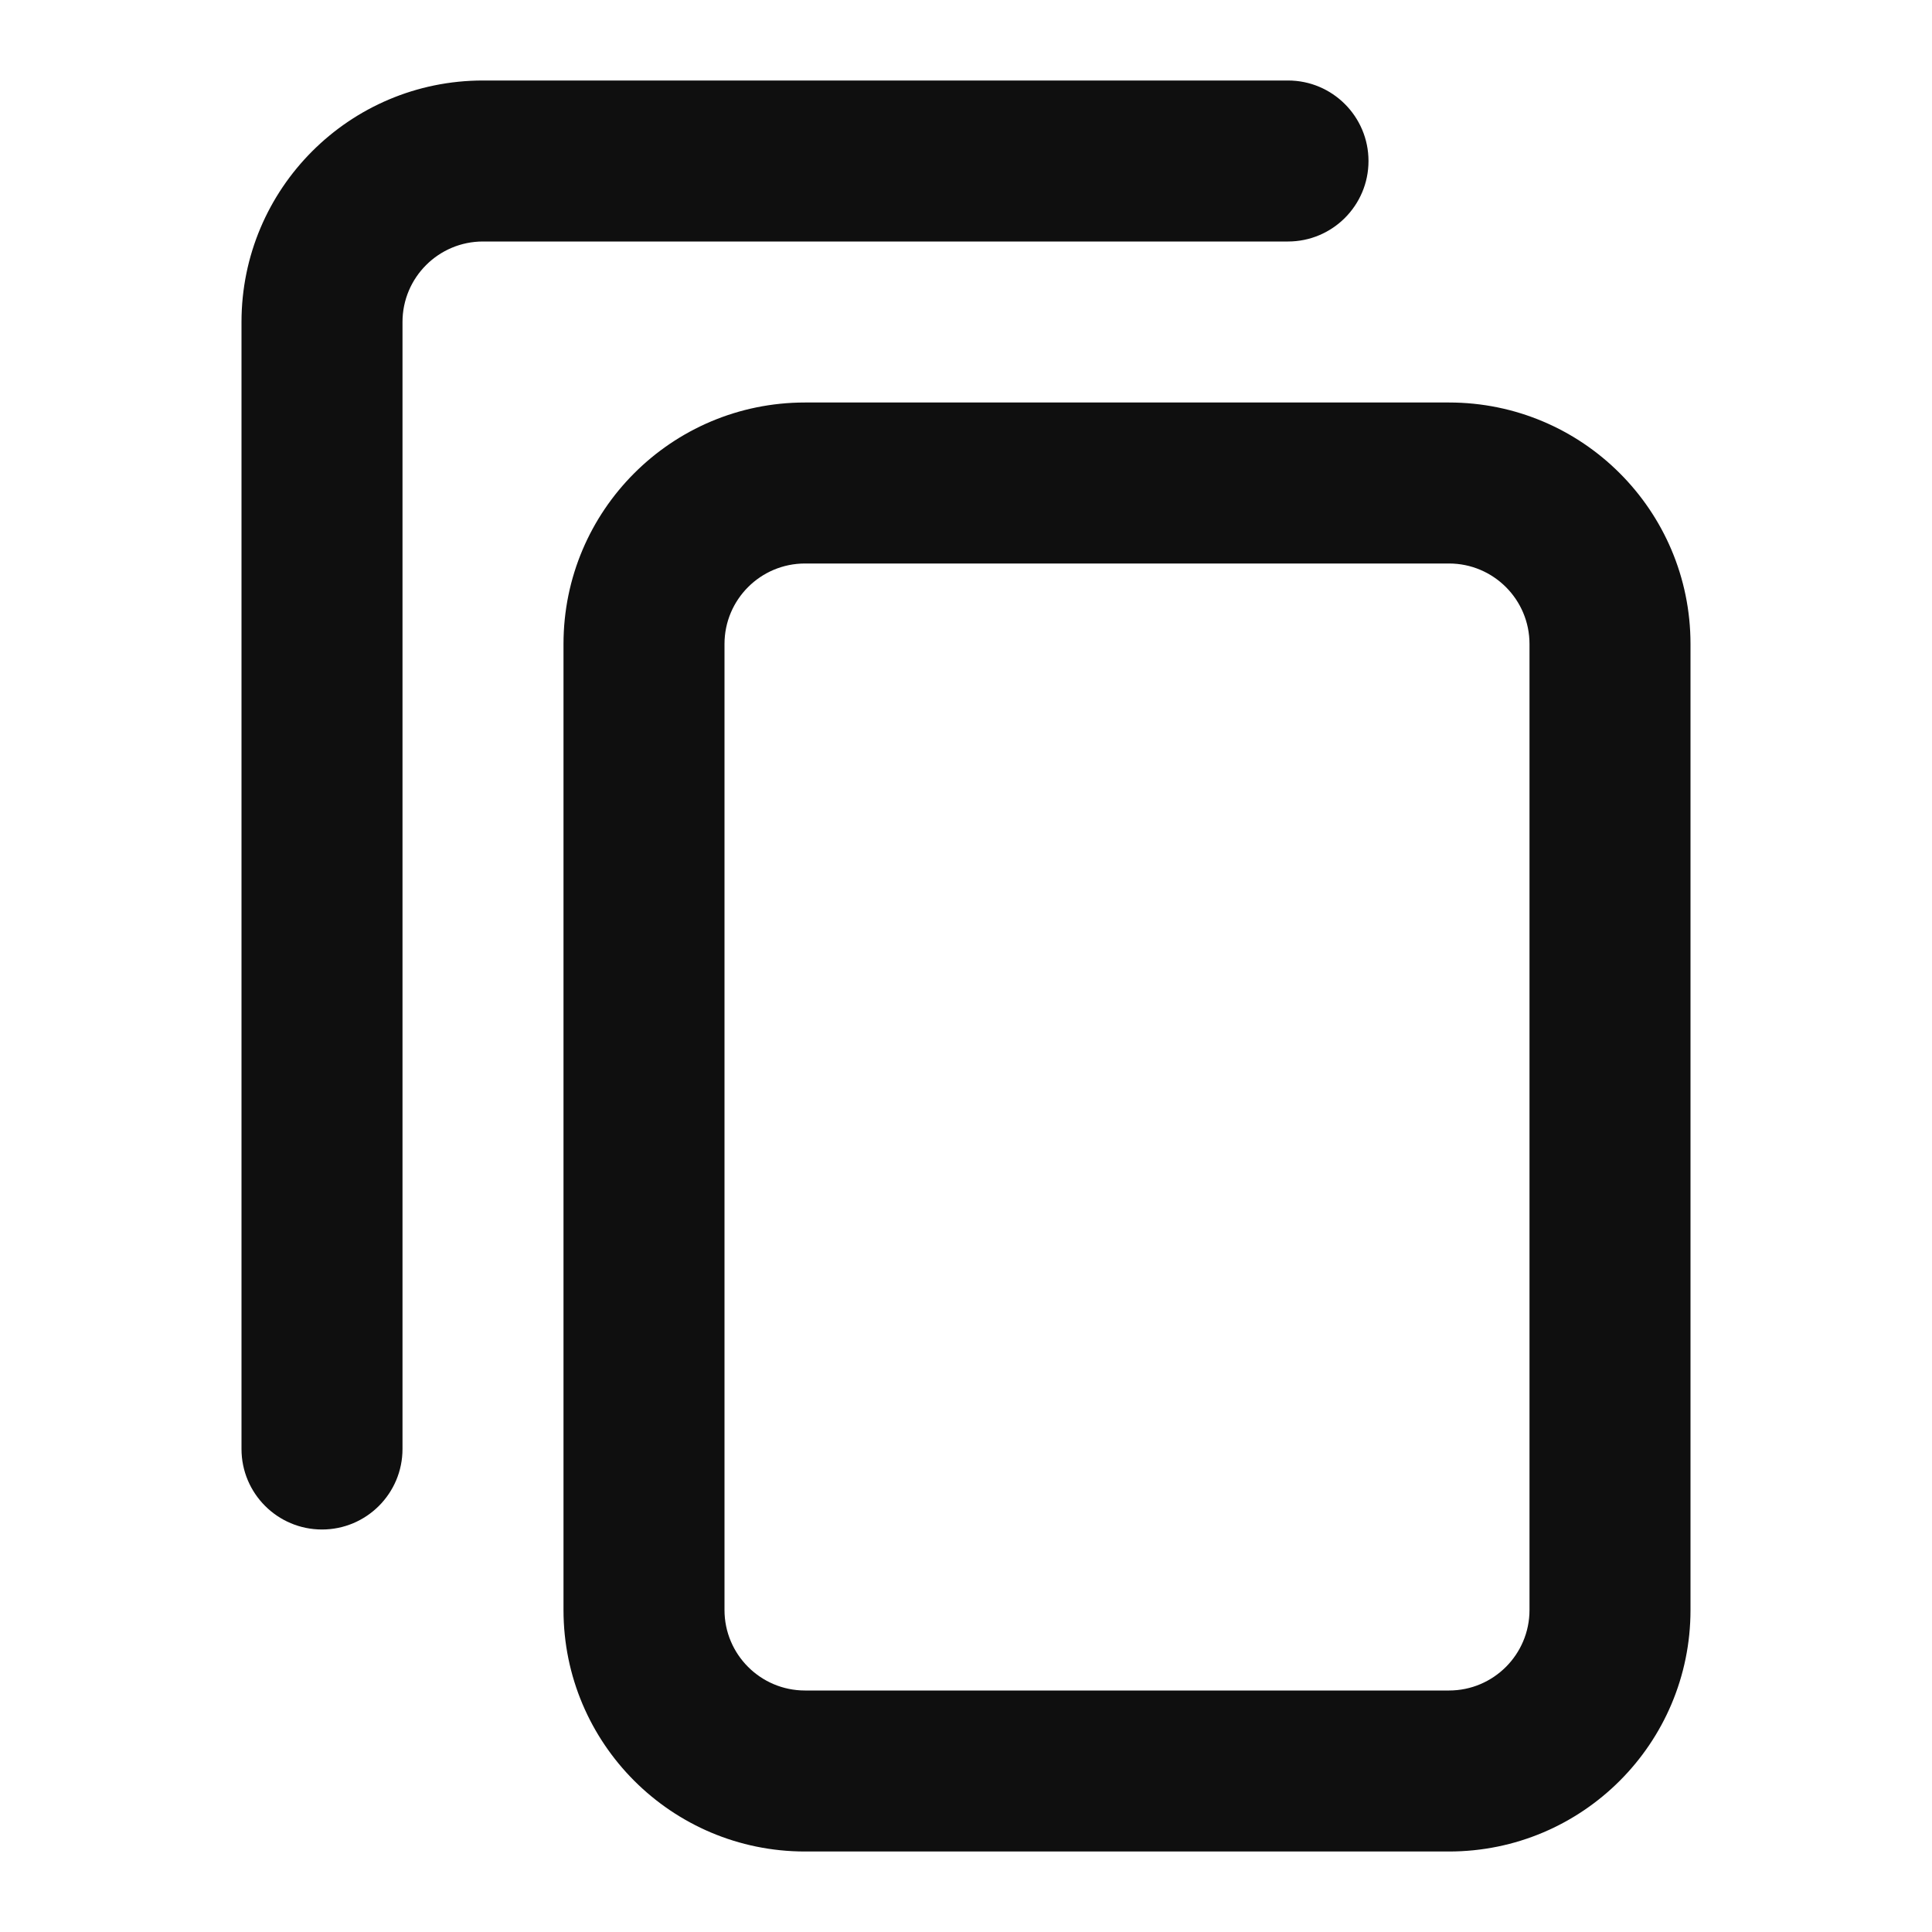
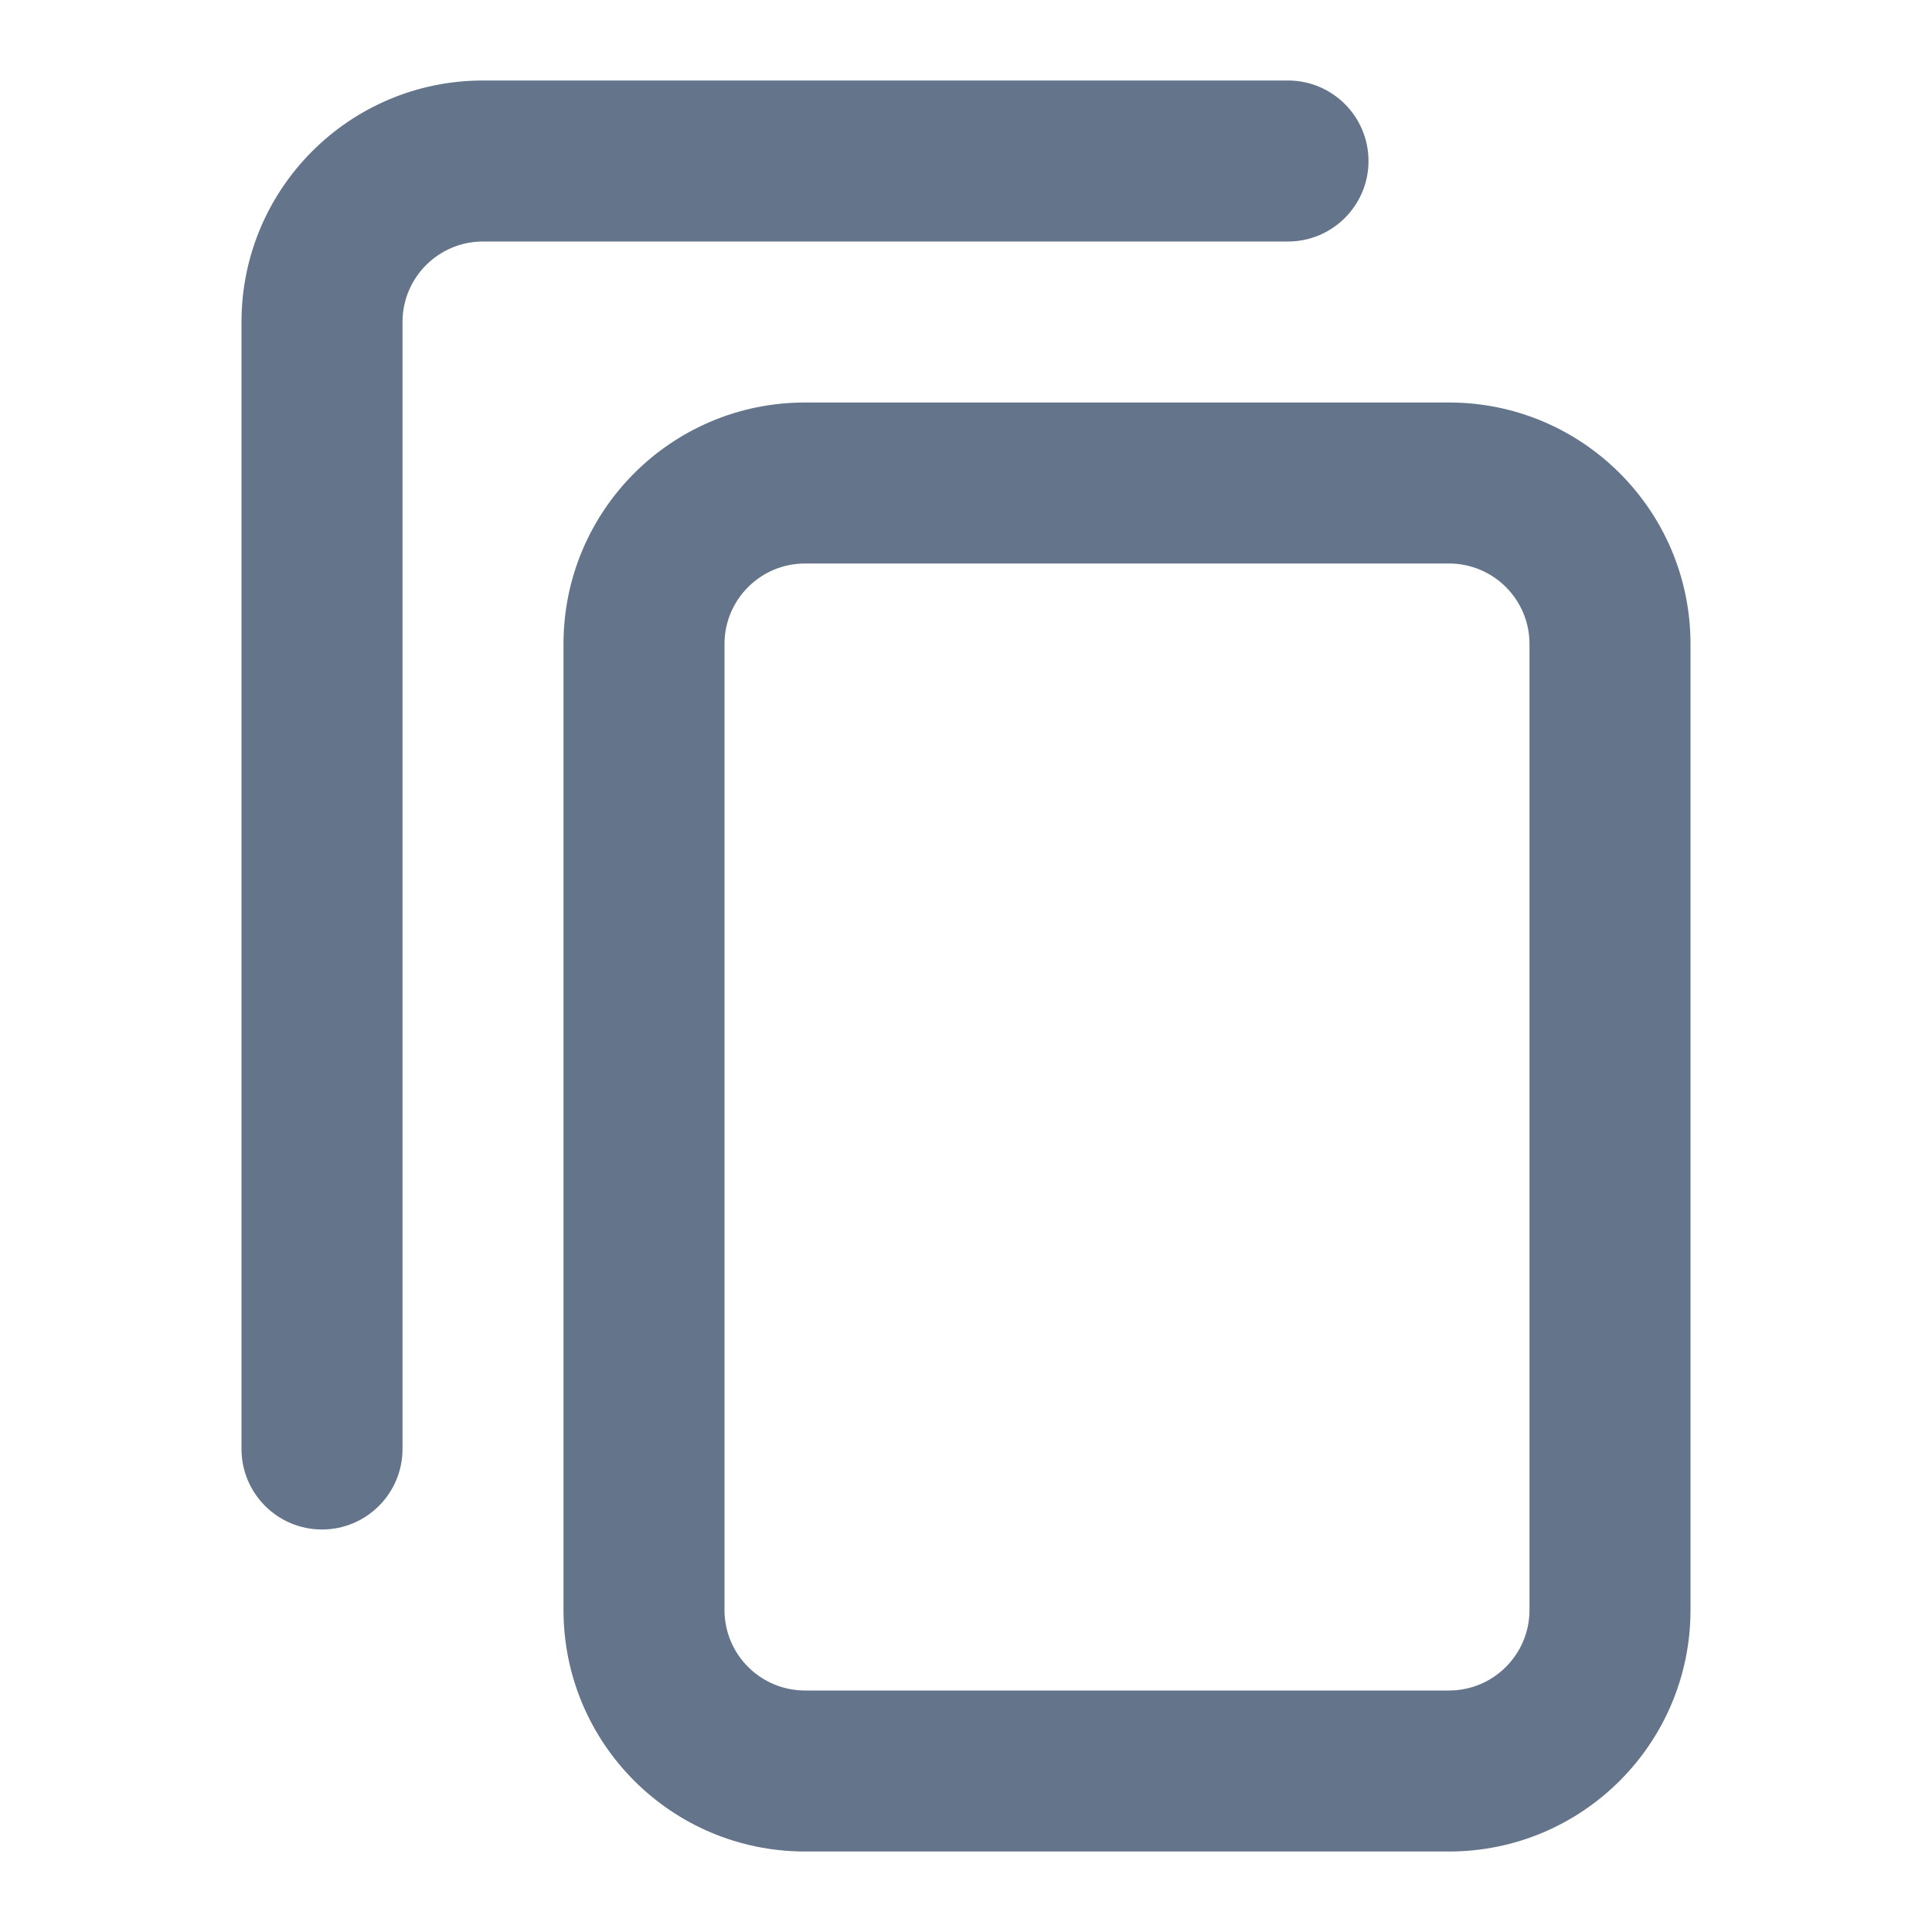
<svg xmlns="http://www.w3.org/2000/svg" width="800px" height="800px" viewBox="0 0 24 24" fill="none">
-   <path fill-rule="evenodd" clip-rule="evenodd" d="M21 8C21 6.343 19.657 5 18 5H10C8.343 5 7 6.343 7 8V20C7 21.657 8.343 23 10 23H18C19.657 23 21 21.657 21 20V8ZM19 8C19 7.448 18.552 7 18 7H10C9.448 7 9 7.448 9 8V20C9 20.552 9.448 21 10 21H18C18.552 21 19 20.552 19 20V8Z" fill="#0F0F0F" />
-   <path d="M6 3H16C16.552 3 17 2.552 17 2C17 1.448 16.552 1 16 1H6C4.343 1 3 2.343 3 4V18C3 18.552 3.448 19 4 19C4.552 19 5 18.552 5 18V4C5 3.448 5.448 3 6 3Z" fill="#0F0F0F" />
+   <path fill-rule="evenodd" clip-rule="evenodd" d="M21 8C21 6.343 19.657 5 18 5H10C8.343 5 7 6.343 7 8V20C7 21.657 8.343 23 10 23H18C19.657 23 21 21.657 21 20V8ZM19 8C19 7.448 18.552 7 18 7H10C9.448 7 9 7.448 9 8V20C9 20.552 9.448 21 10 21H18C18.552 21 19 20.552 19 20V8Z" fill="#64748b" />
+   <path d="M6 3H16C16.552 3 17 2.552 17 2C17 1.448 16.552 1 16 1H6C4.343 1 3 2.343 3 4V18C3 18.552 3.448 19 4 19C4.552 19 5 18.552 5 18V4C5 3.448 5.448 3 6 3Z" fill="#64748b" />
</svg>
